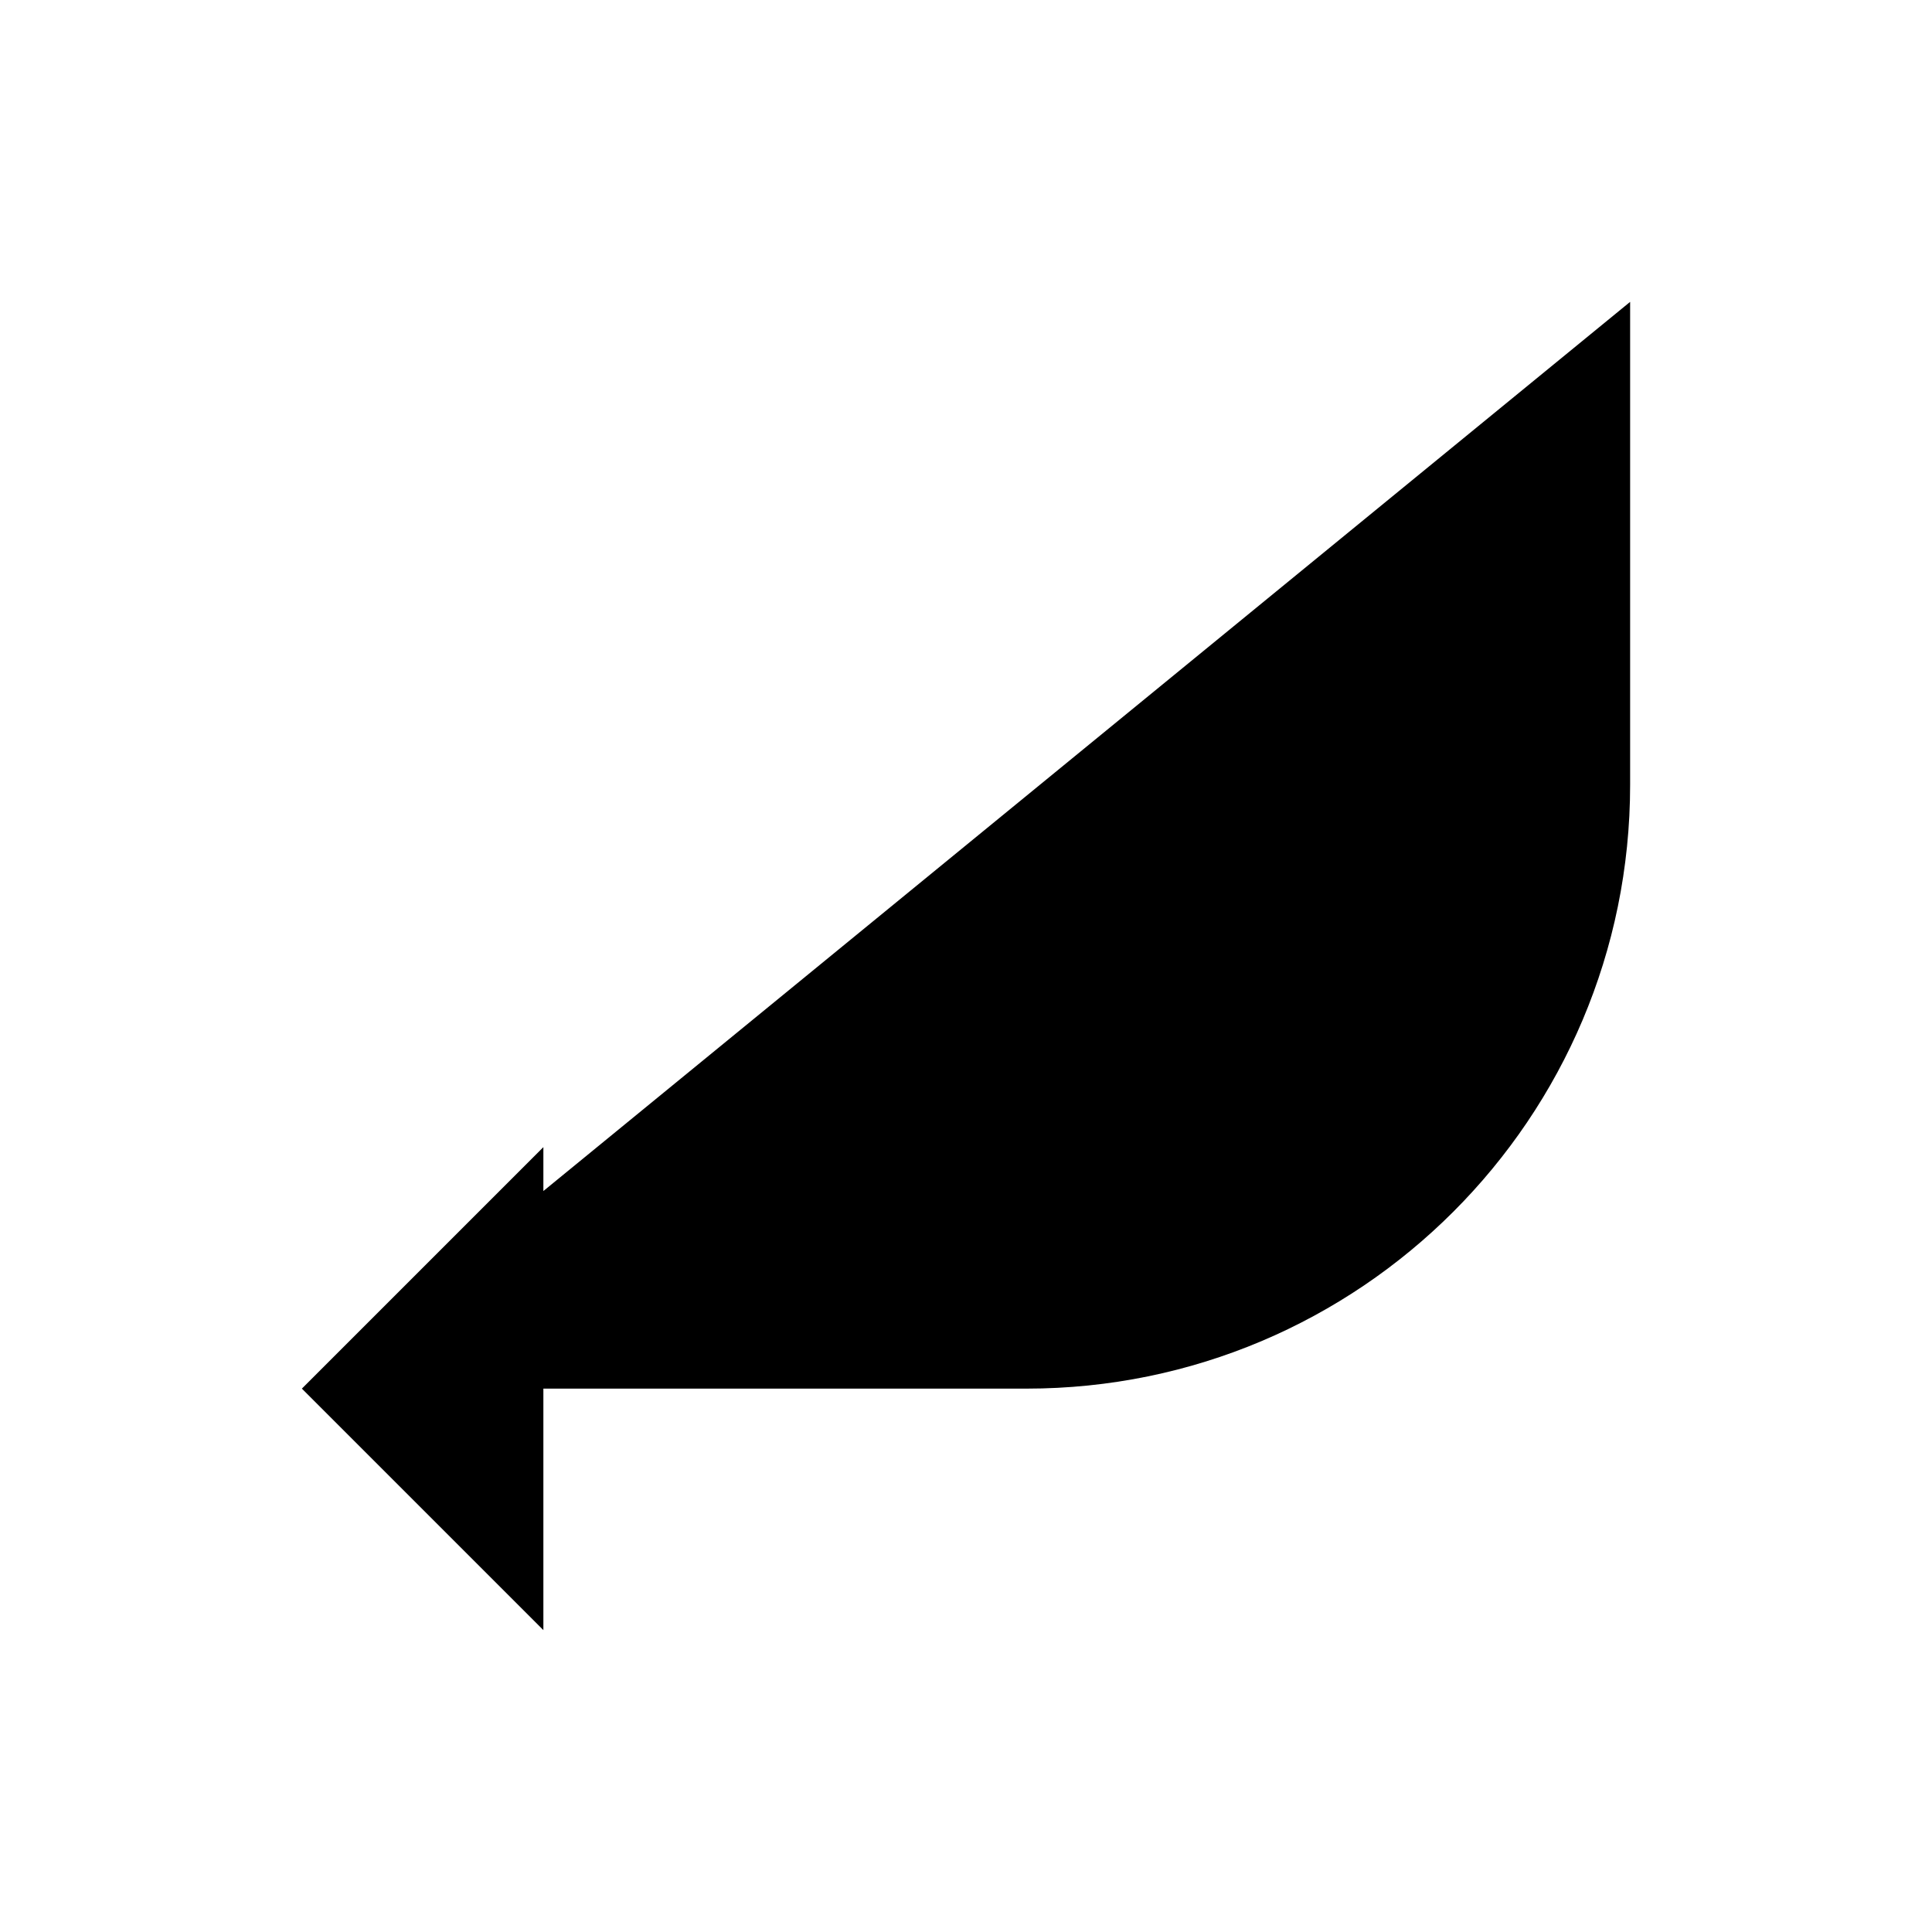
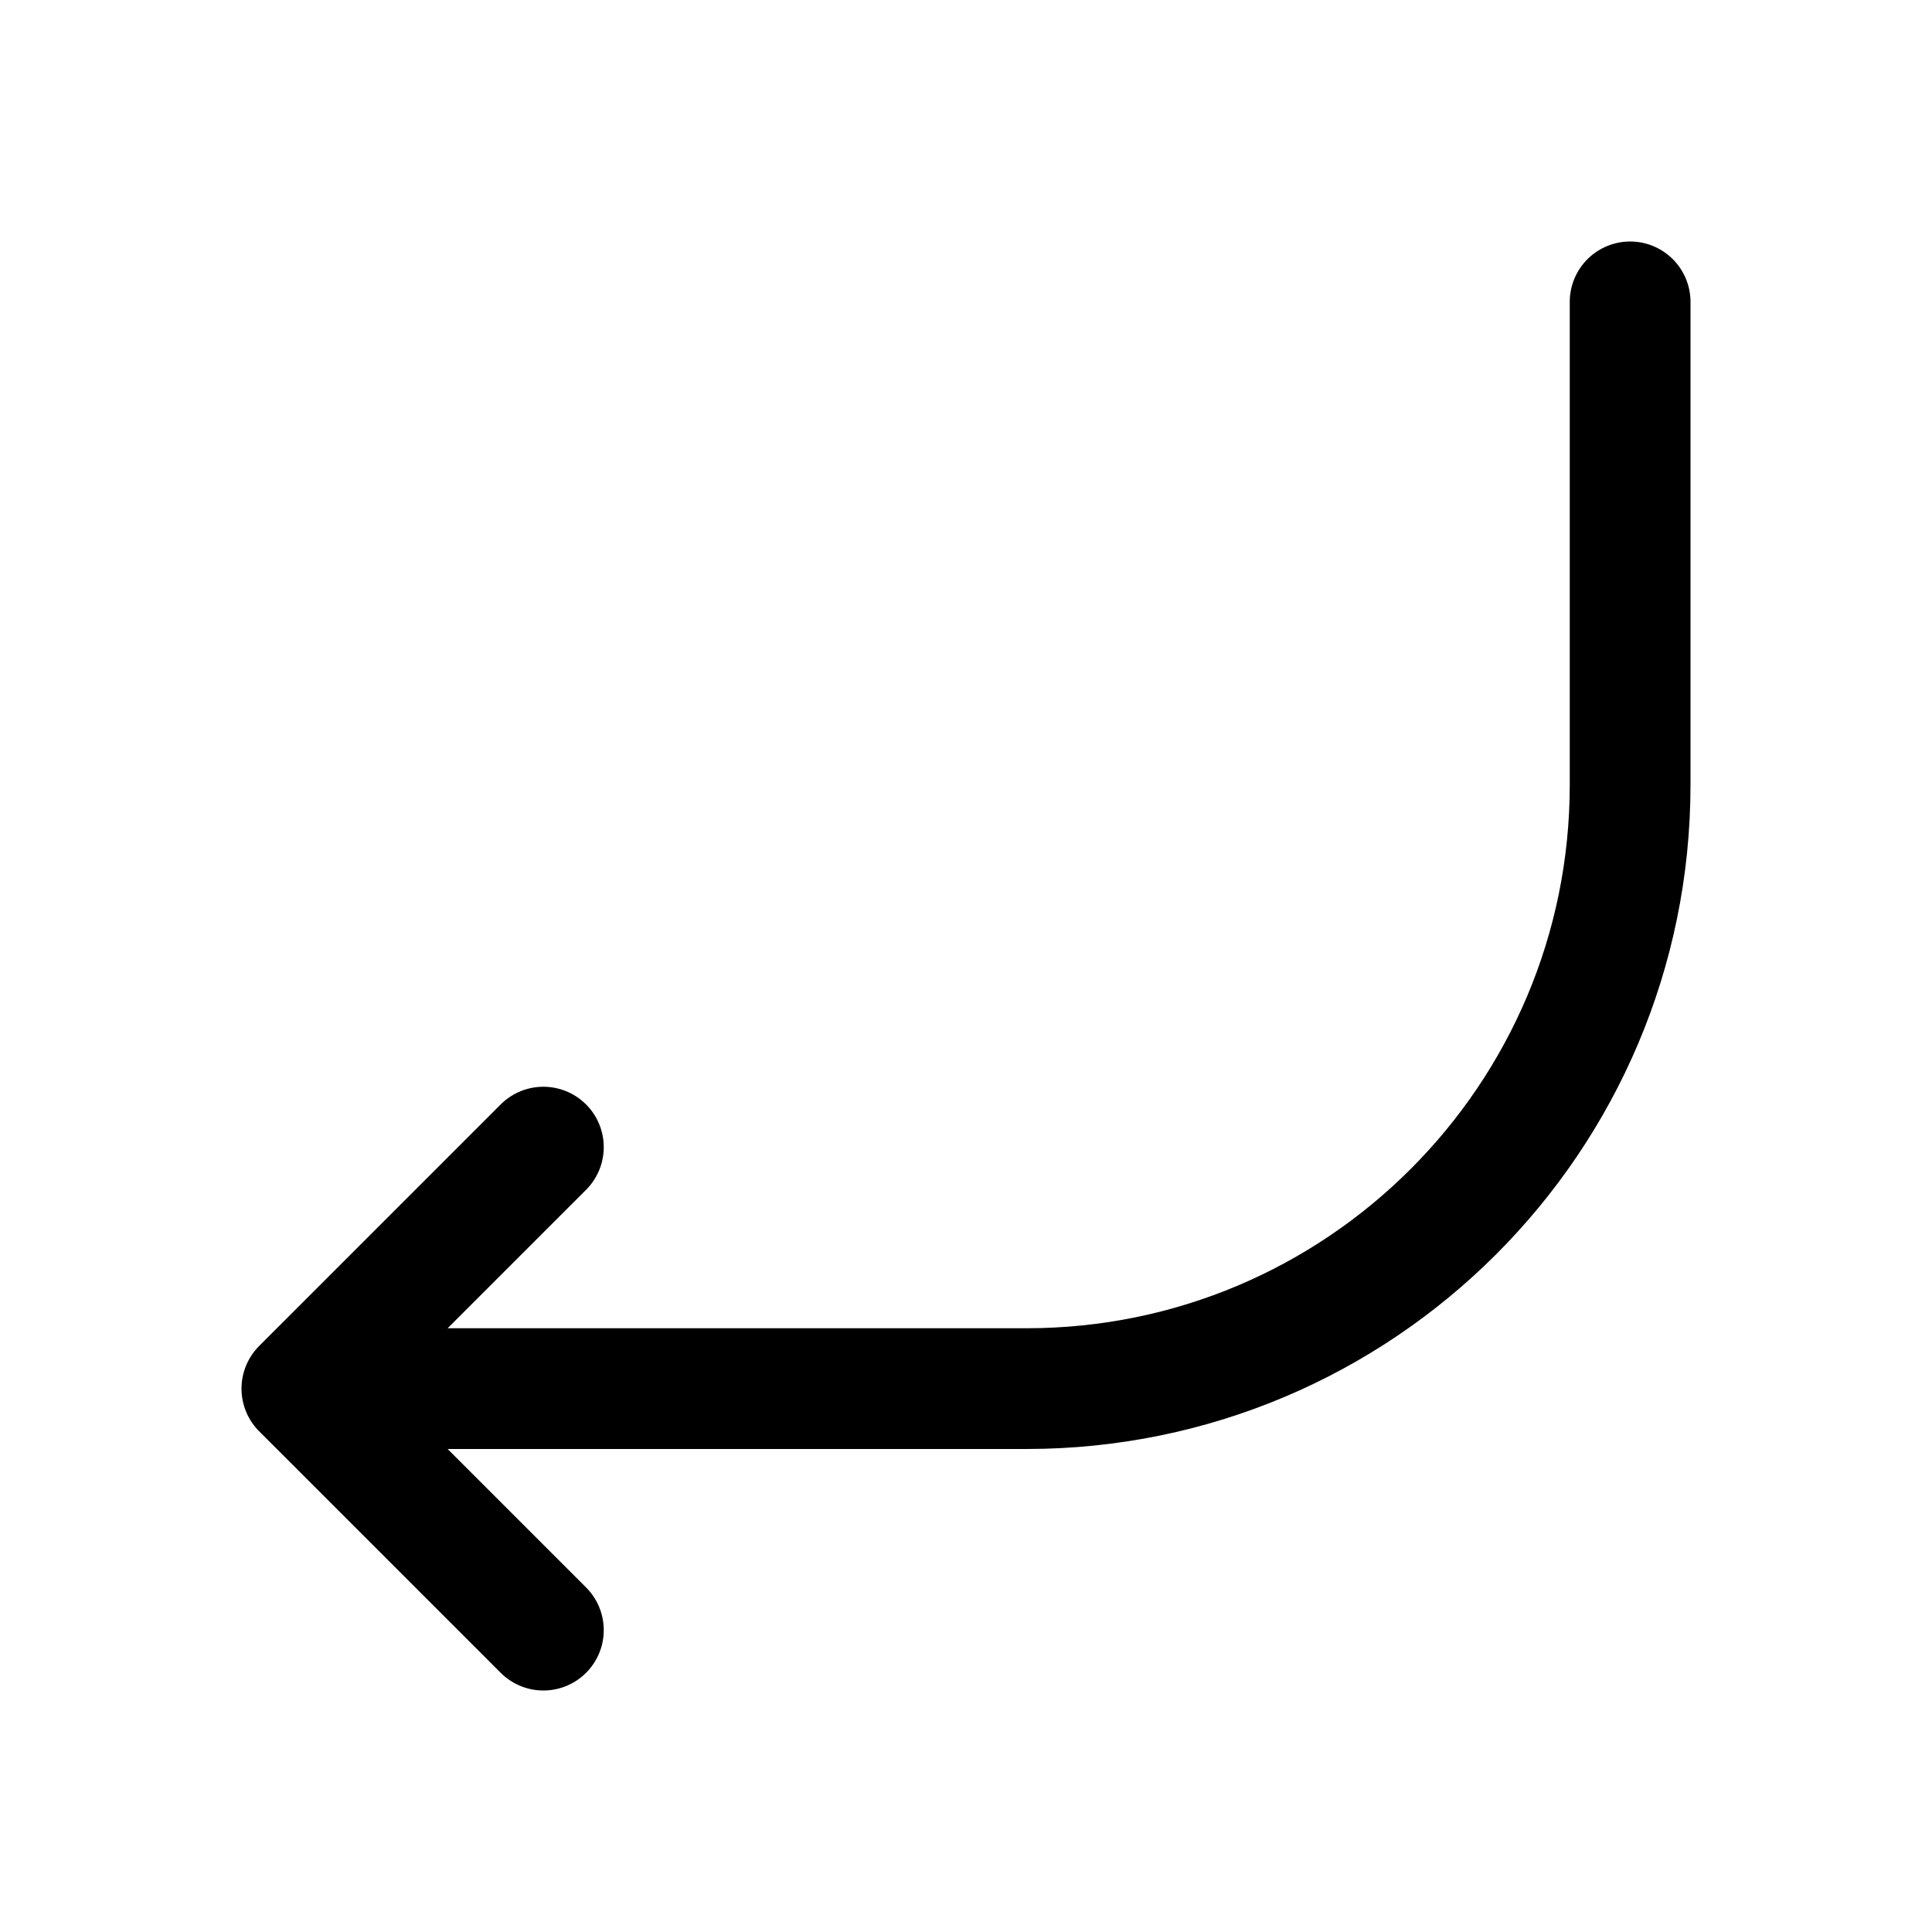
<svg viewBox="0 0 24 24">
-   <path d="M20.25,3.75L20.25,9.75C20.25,13.892,16.892,17.25,12.75,17.25L3.75,17.25M6.75,20.25L3.75,17.25L6.75,14.25" stroke-width="1.5" stroke-linecap="round" stroke-linejoin="round" />
+   <path d="M20.25,3.75L20.25,9.75C20.25,13.892,16.892,17.25,12.75,17.25L3.75,17.25M6.75,20.25L3.75,17.25L6.75,14.25" fill="none" stroke="currentColor" stroke-width="1.5" stroke-linecap="round" stroke-linejoin="round" />
</svg>
